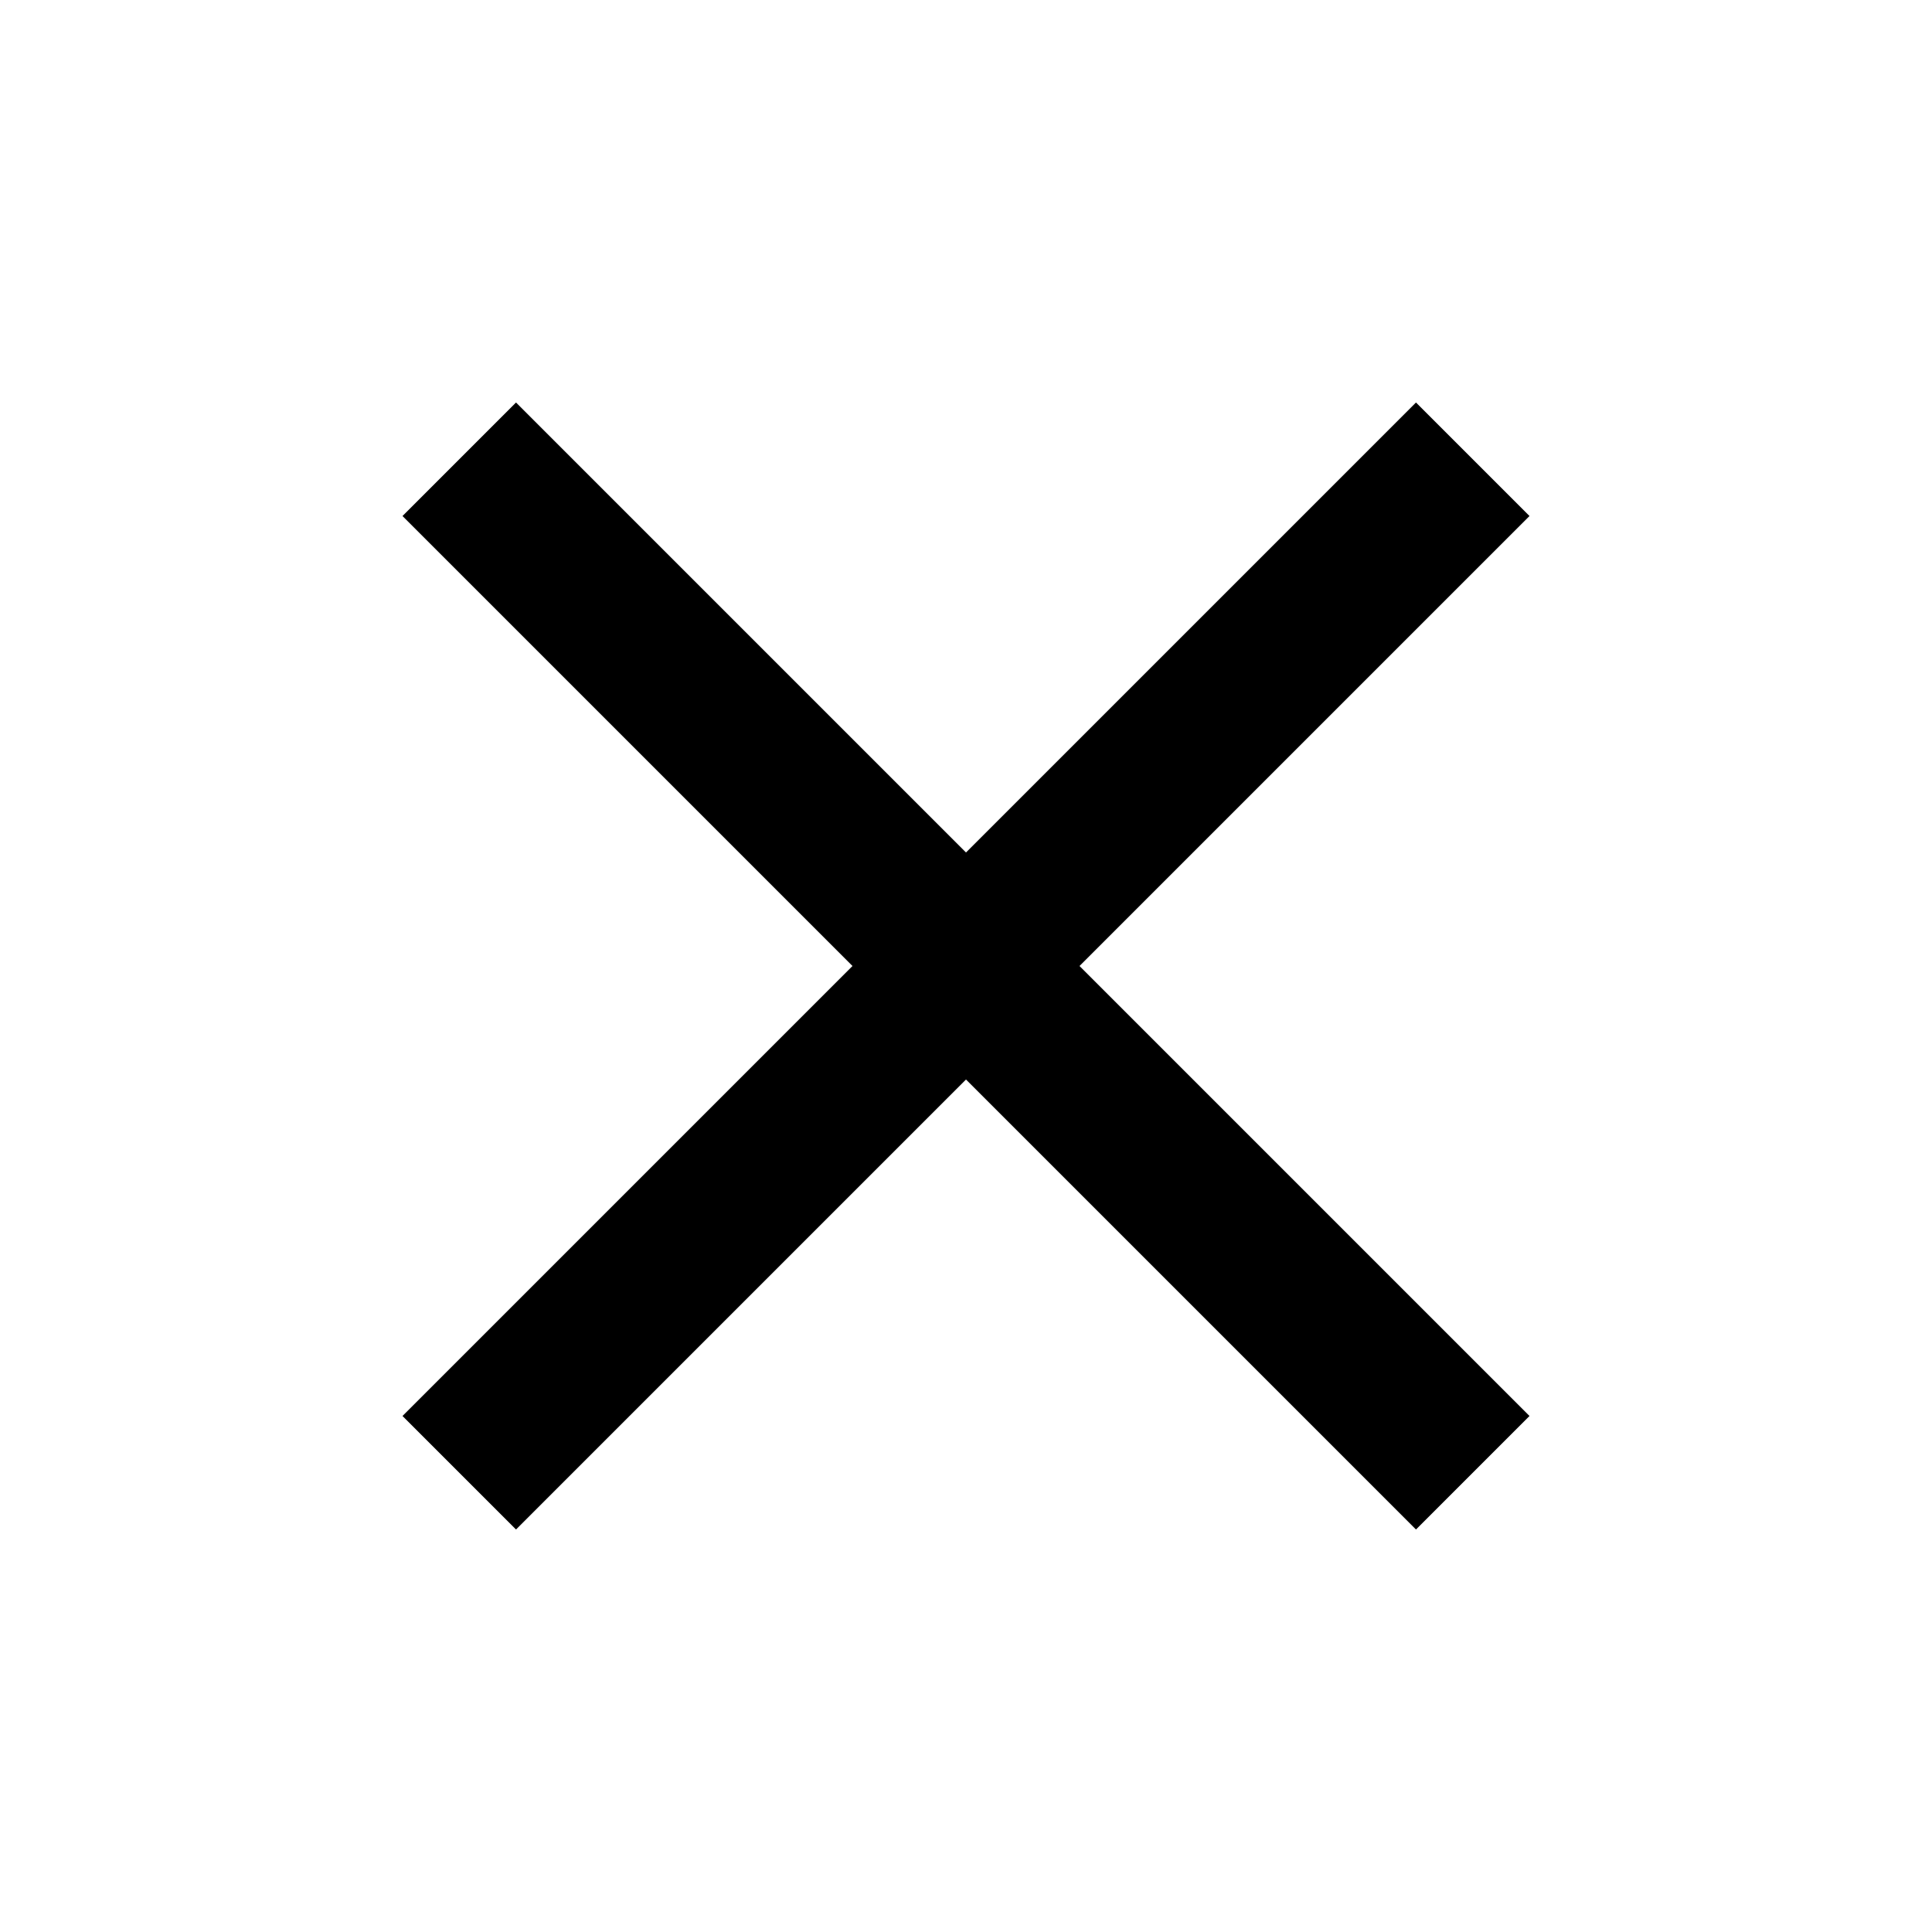
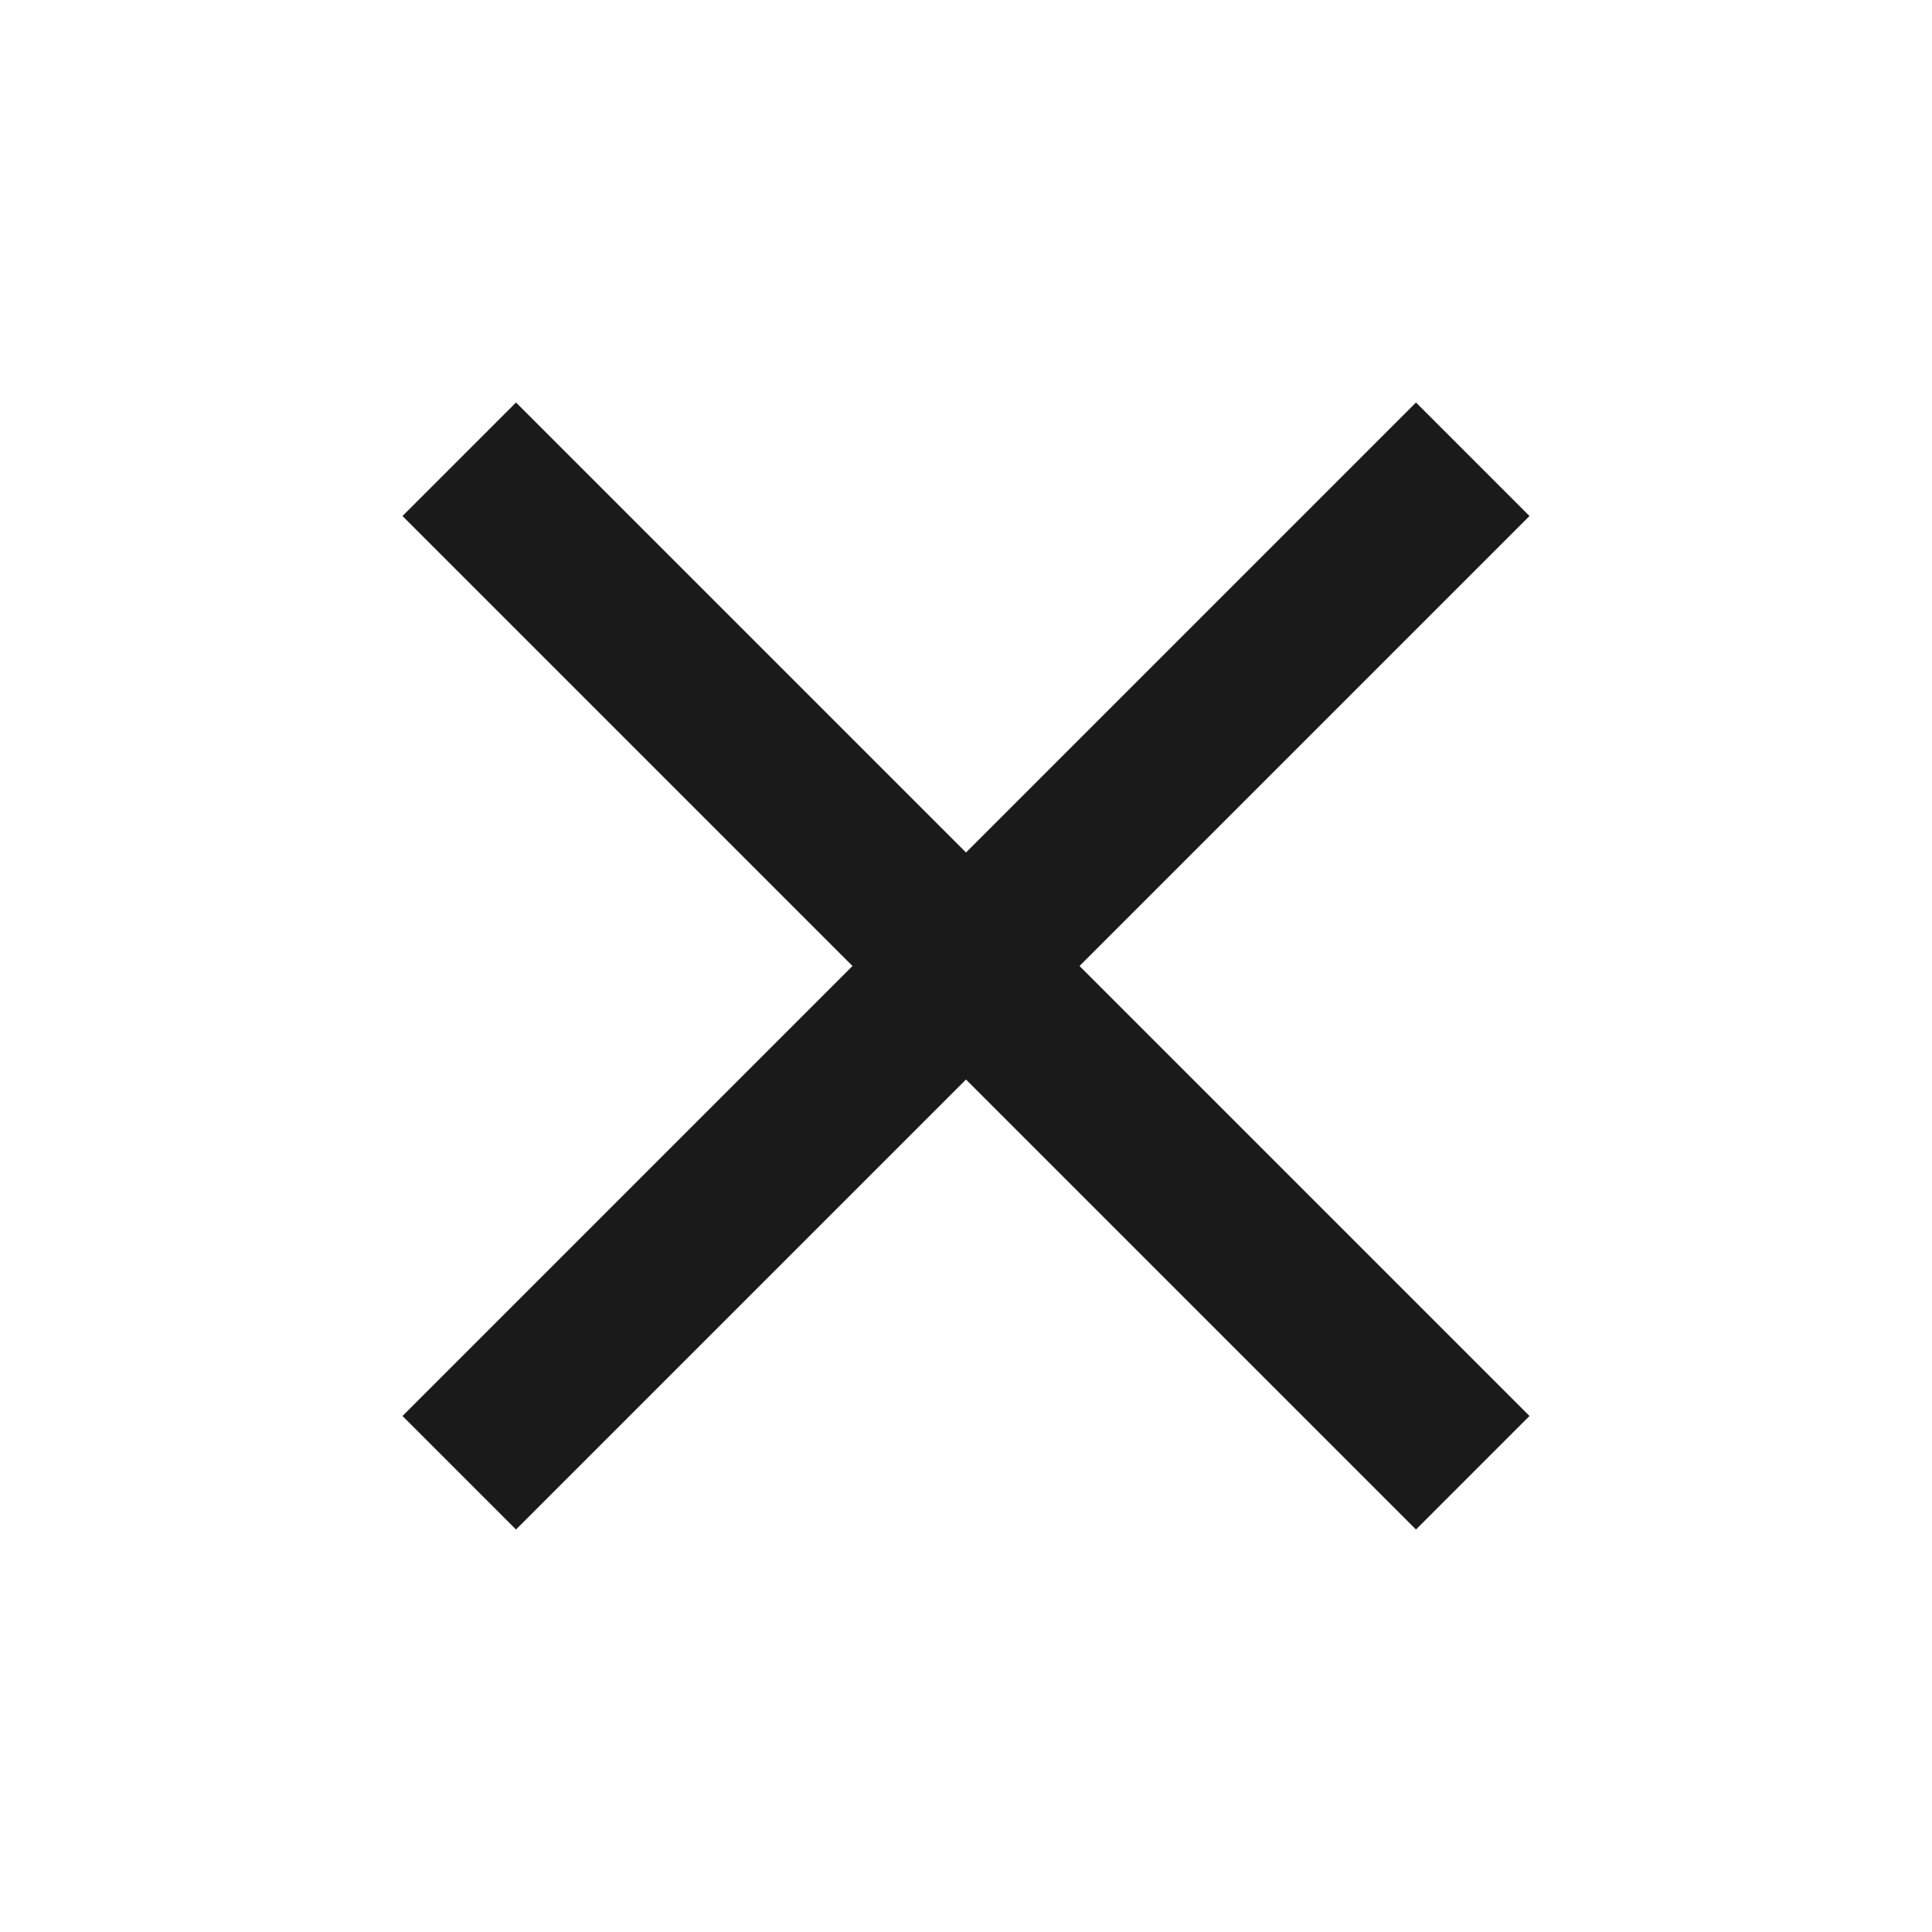
- <svg xmlns="http://www.w3.org/2000/svg" fill="#000000" height="24" viewBox="0 0 24 24" width="24">
+ <svg xmlns="http://www.w3.org/2000/svg" fill="#1a1a1a" height="24" viewBox="0 0 24 24" width="24">
  <path d="M19 6.41L17.59 5 12 10.59 6.41 5 5 6.41 10.59 12 5 17.59 6.41 19 12 13.41 17.59 19 19 17.59 13.41 12z" />
  <path d="M0 0h24v24H0z" fill="none" />
</svg>
